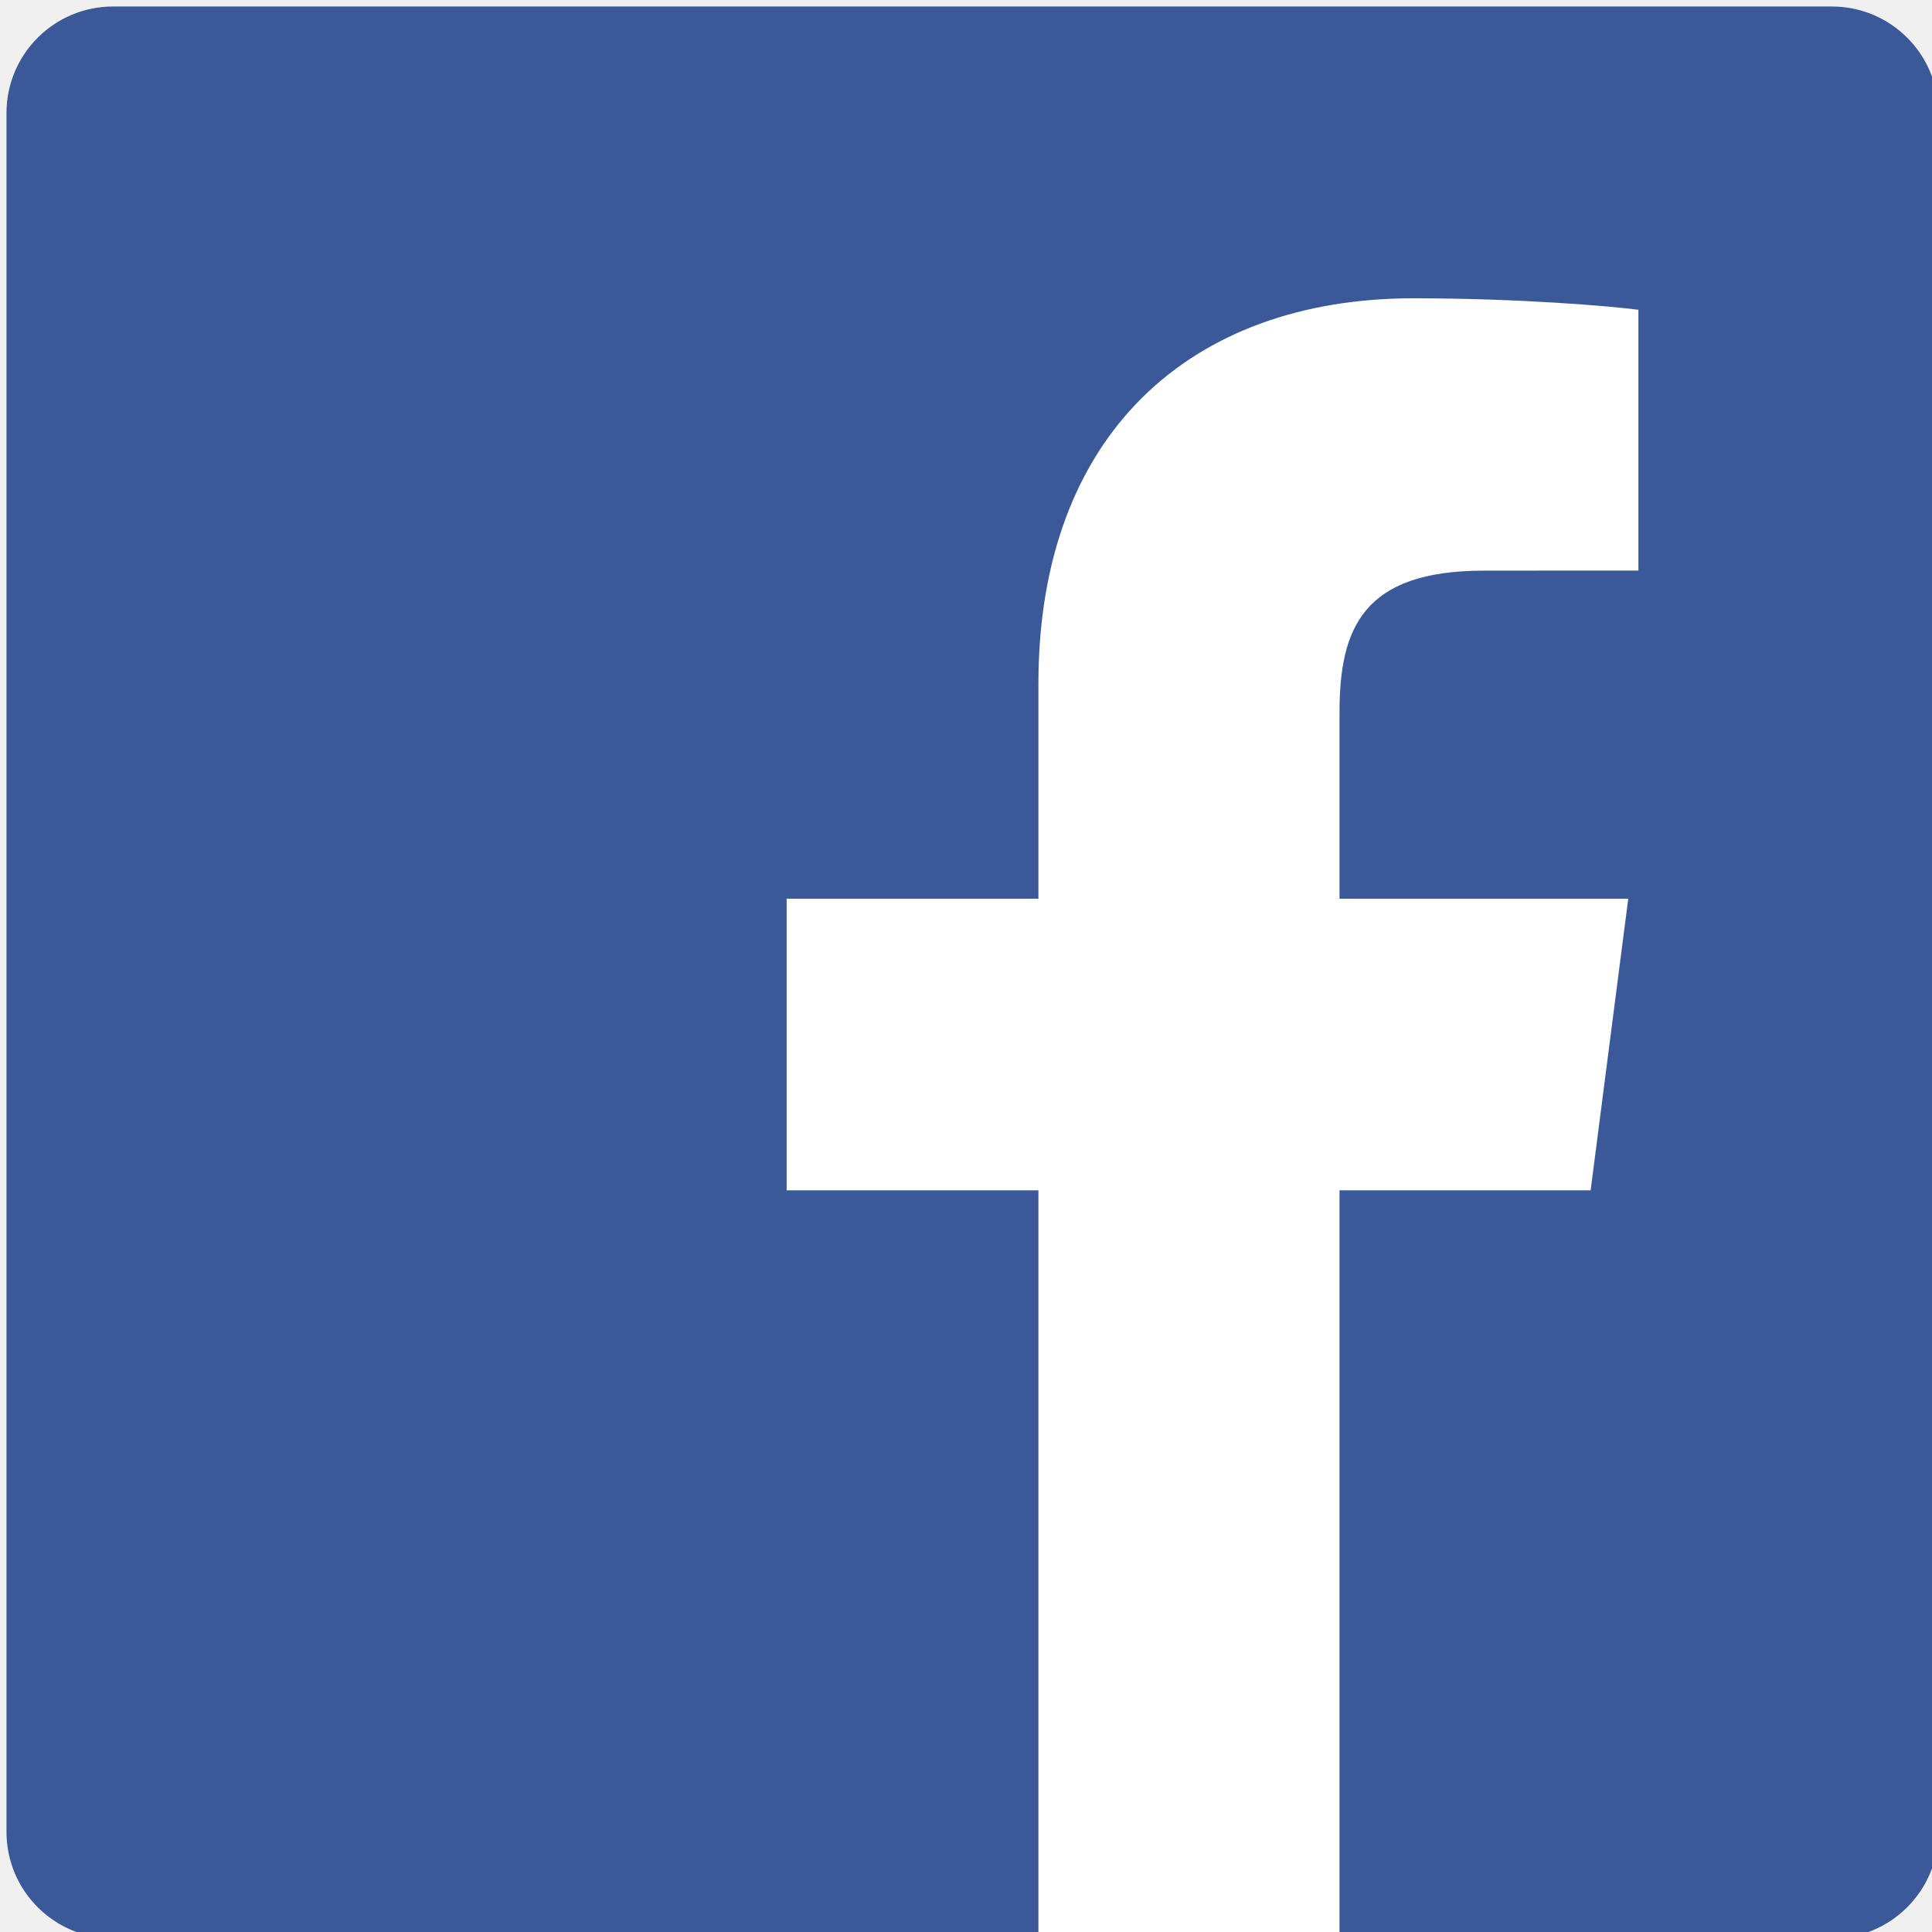
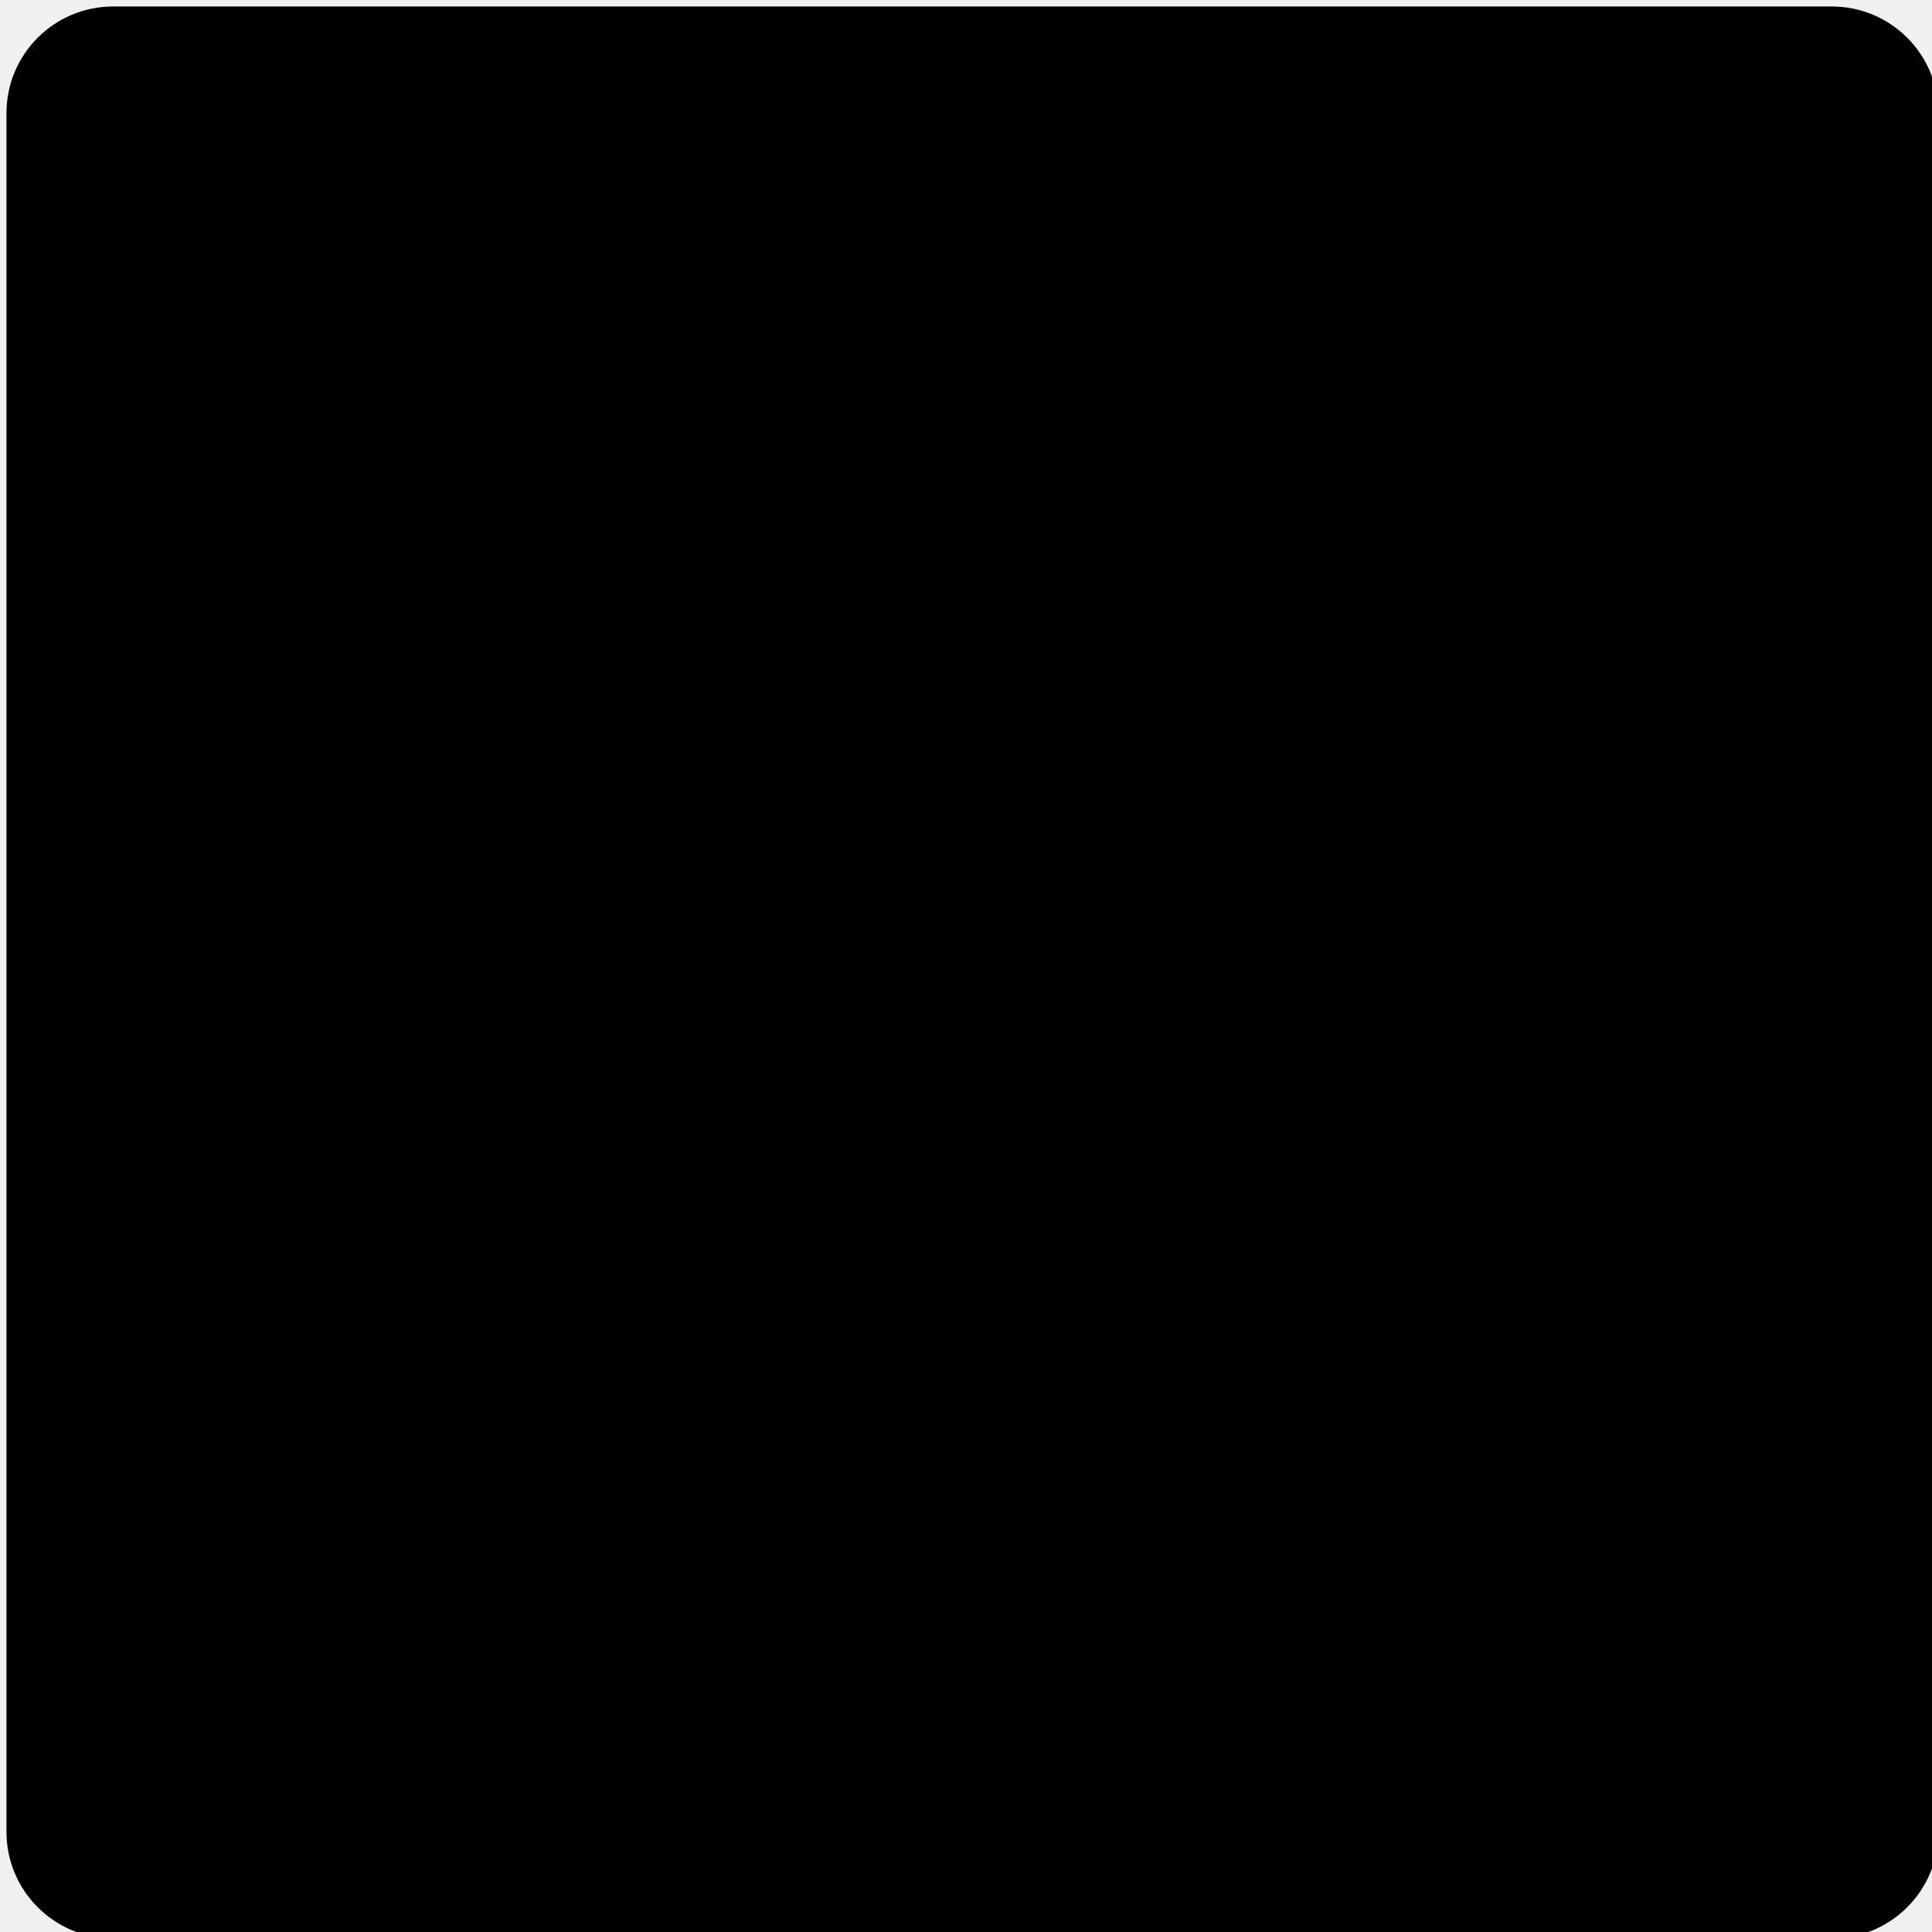
<svg xmlns="http://www.w3.org/2000/svg">
  <defs>
    <clipPath id="a" clipPathUnits="userSpaceOnUse">
      <path d="M0 500h1024V0H0v500Z" />
    </clipPath>
  </defs>
  <g clip-path="url(#a)" transform="matrix(1.11655 0 0 -1.11655 -136.954 433.606)">
-     <path d="M0 0c8.134 0 14.73 6.596 14.73 14.73v237.434c0 8.137-6.596 14.731-14.73 14.731h-237.433c-8.137 0-14.73-6.594-14.73-14.731V14.73c0-8.134 6.593-14.73 14.73-14.73H0Z" style="fill: #3b5998; fill-opacity: 1; fill-rule: nonzero; stroke: none" transform="translate(375.716 120.553)" />
-     <path d="M0 0v103.355h34.693l5.194 40.28H0v25.717c0 11.662 3.238 19.609 19.962 19.609l21.33.01v36.026c-3.69.49-16.351 1.587-31.081 1.587-30.753 0-51.806-18.771-51.806-53.244v-29.705h-34.781v-40.28h34.781V0H0Z" style="fill: #fff; fill-opacity: 1; fill-rule: nonzero; stroke: none" transform="translate(307.705 120.553)" />
+     <path d="M0 0c8.134 0 14.73 6.596 14.73 14.73v237.434c0 8.137-6.596 14.731-14.73 14.731h-237.433c-8.137 0-14.73-6.594-14.73-14.731V14.73c0-8.134 6.593-14.73 14.73-14.73H0Z" class="background" transform="translate(375.716 120.553)" />
+     <path d="M0 0v103.355h34.693l5.194 40.28H0v25.717c0 11.662 3.238 19.609 19.962 19.609l21.33.01v36.026c-3.69.49-16.351 1.587-31.081 1.587-30.753 0-51.806-18.771-51.806-53.244v-29.705h-34.781v-40.28h34.781V0H0Z" class="foreground" transform="translate(307.705 120.553)" />
  </g>
</svg>
